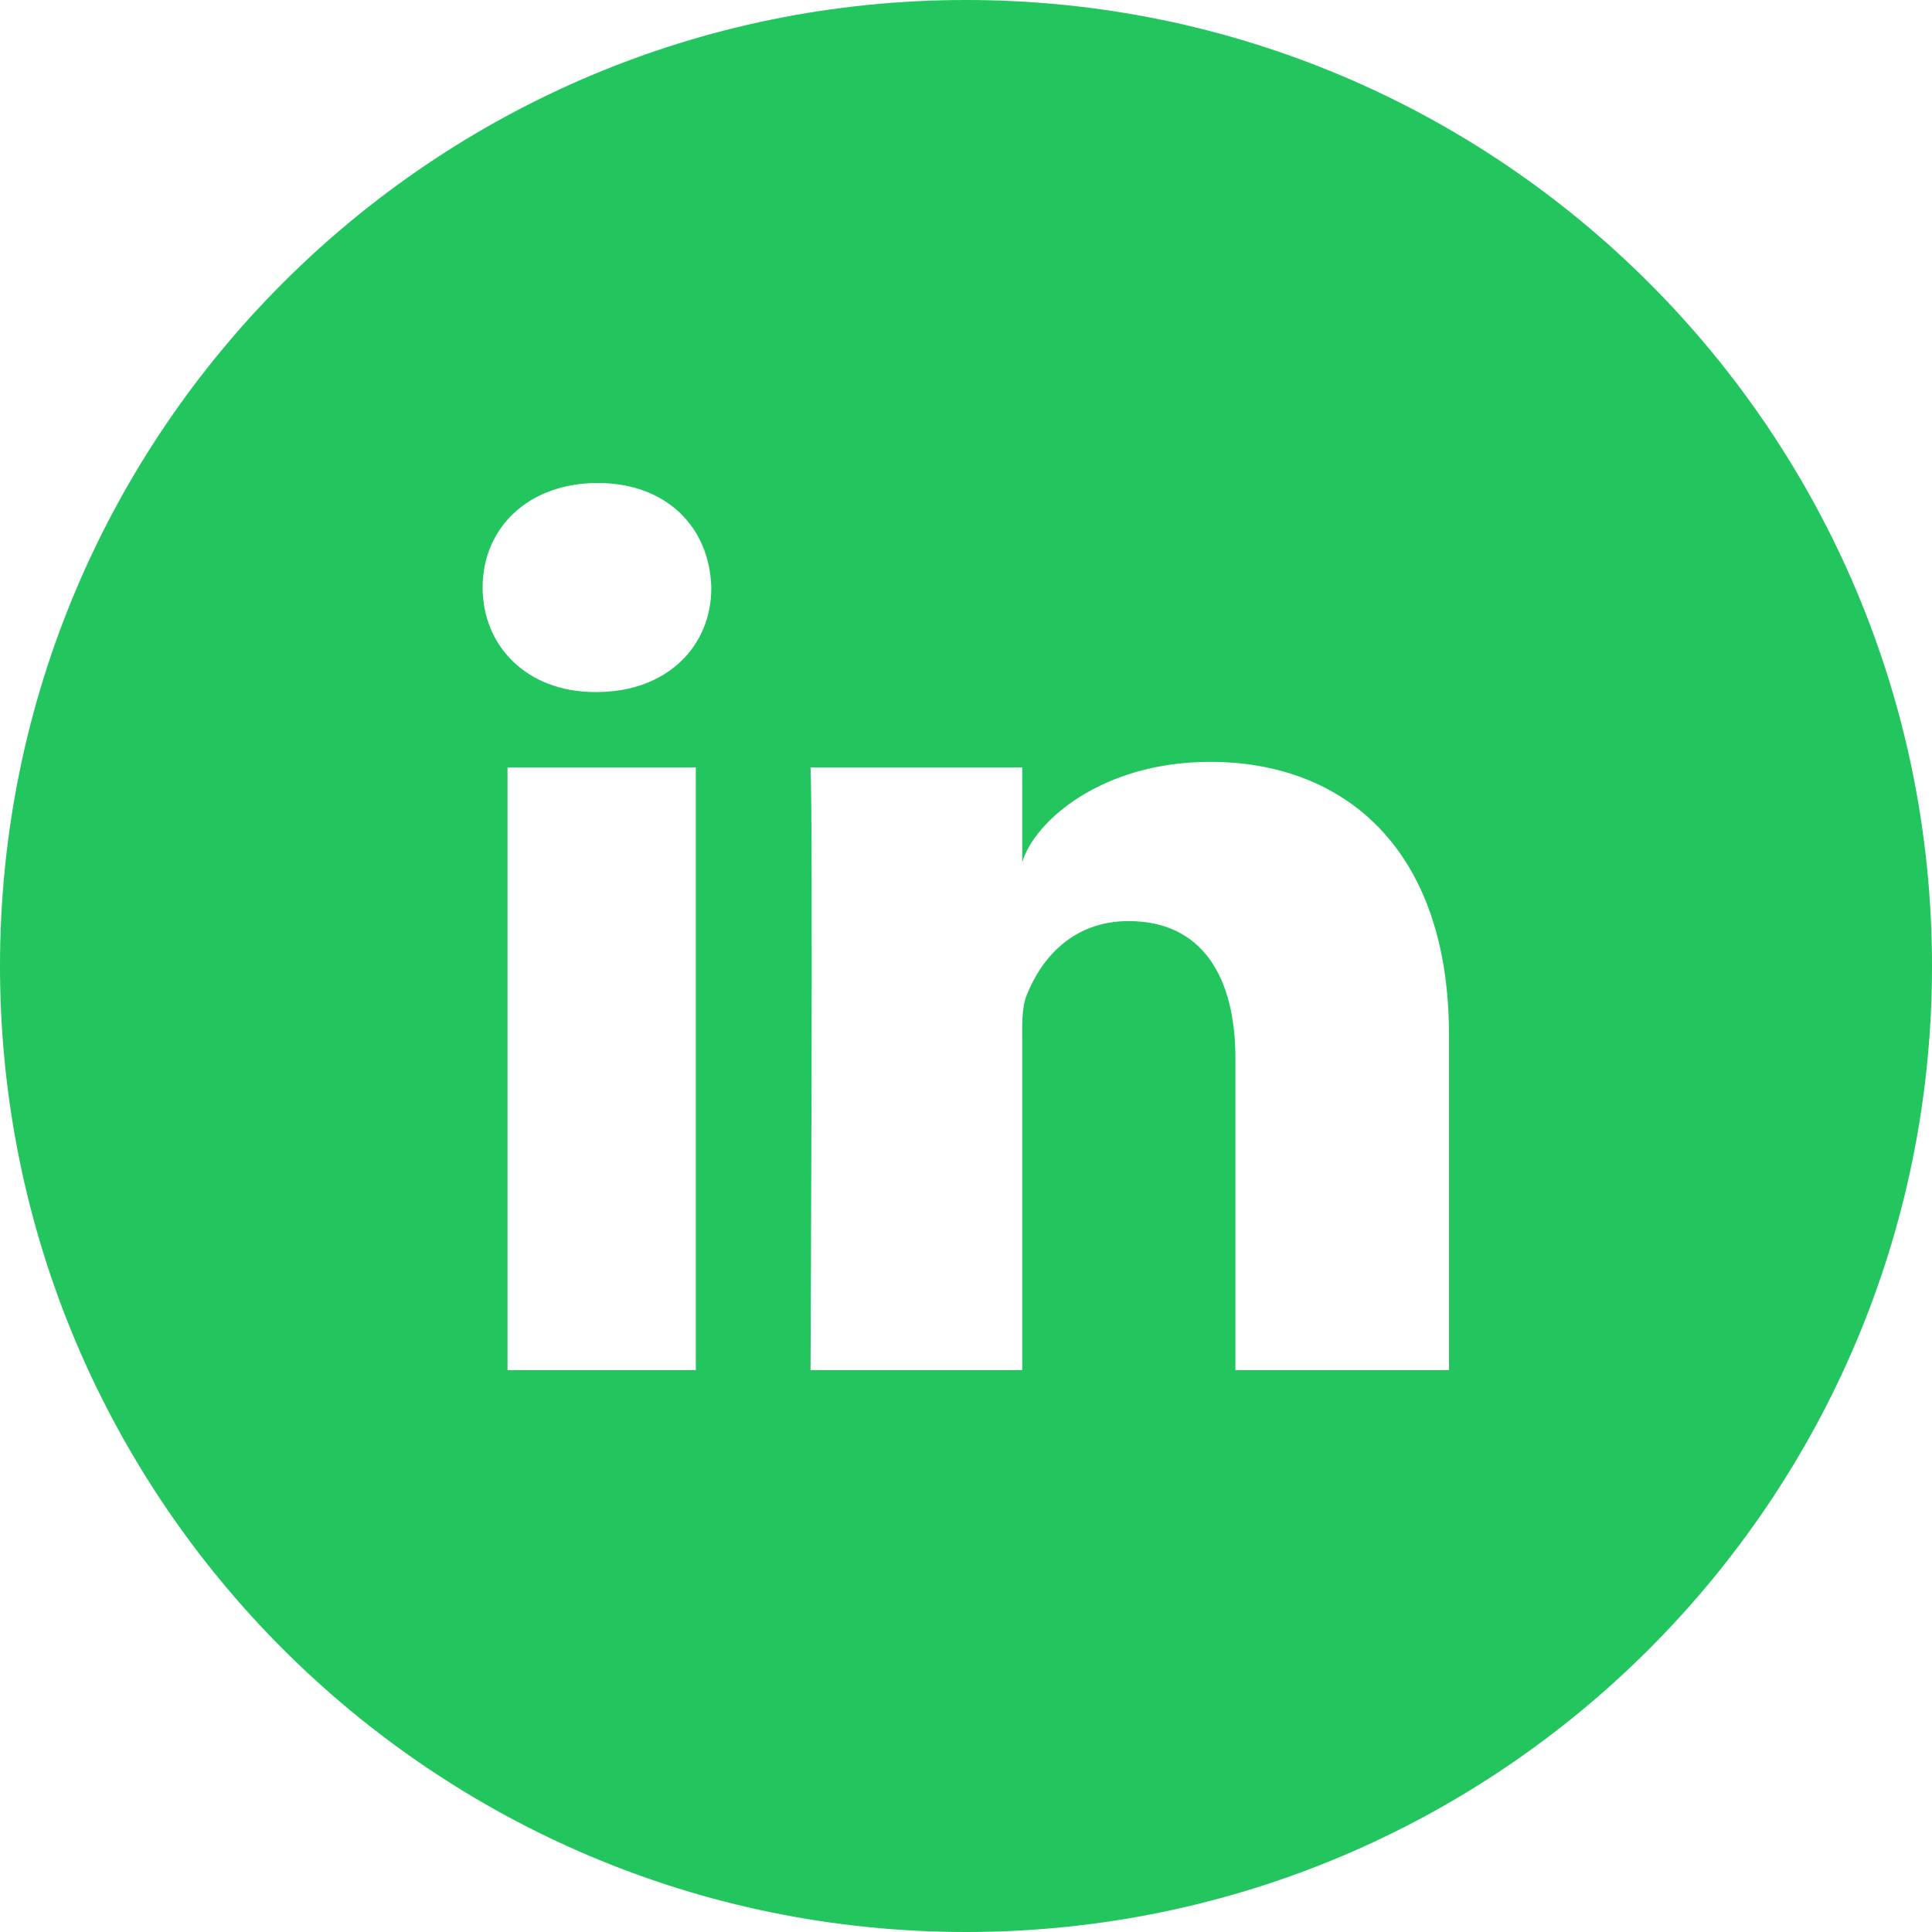
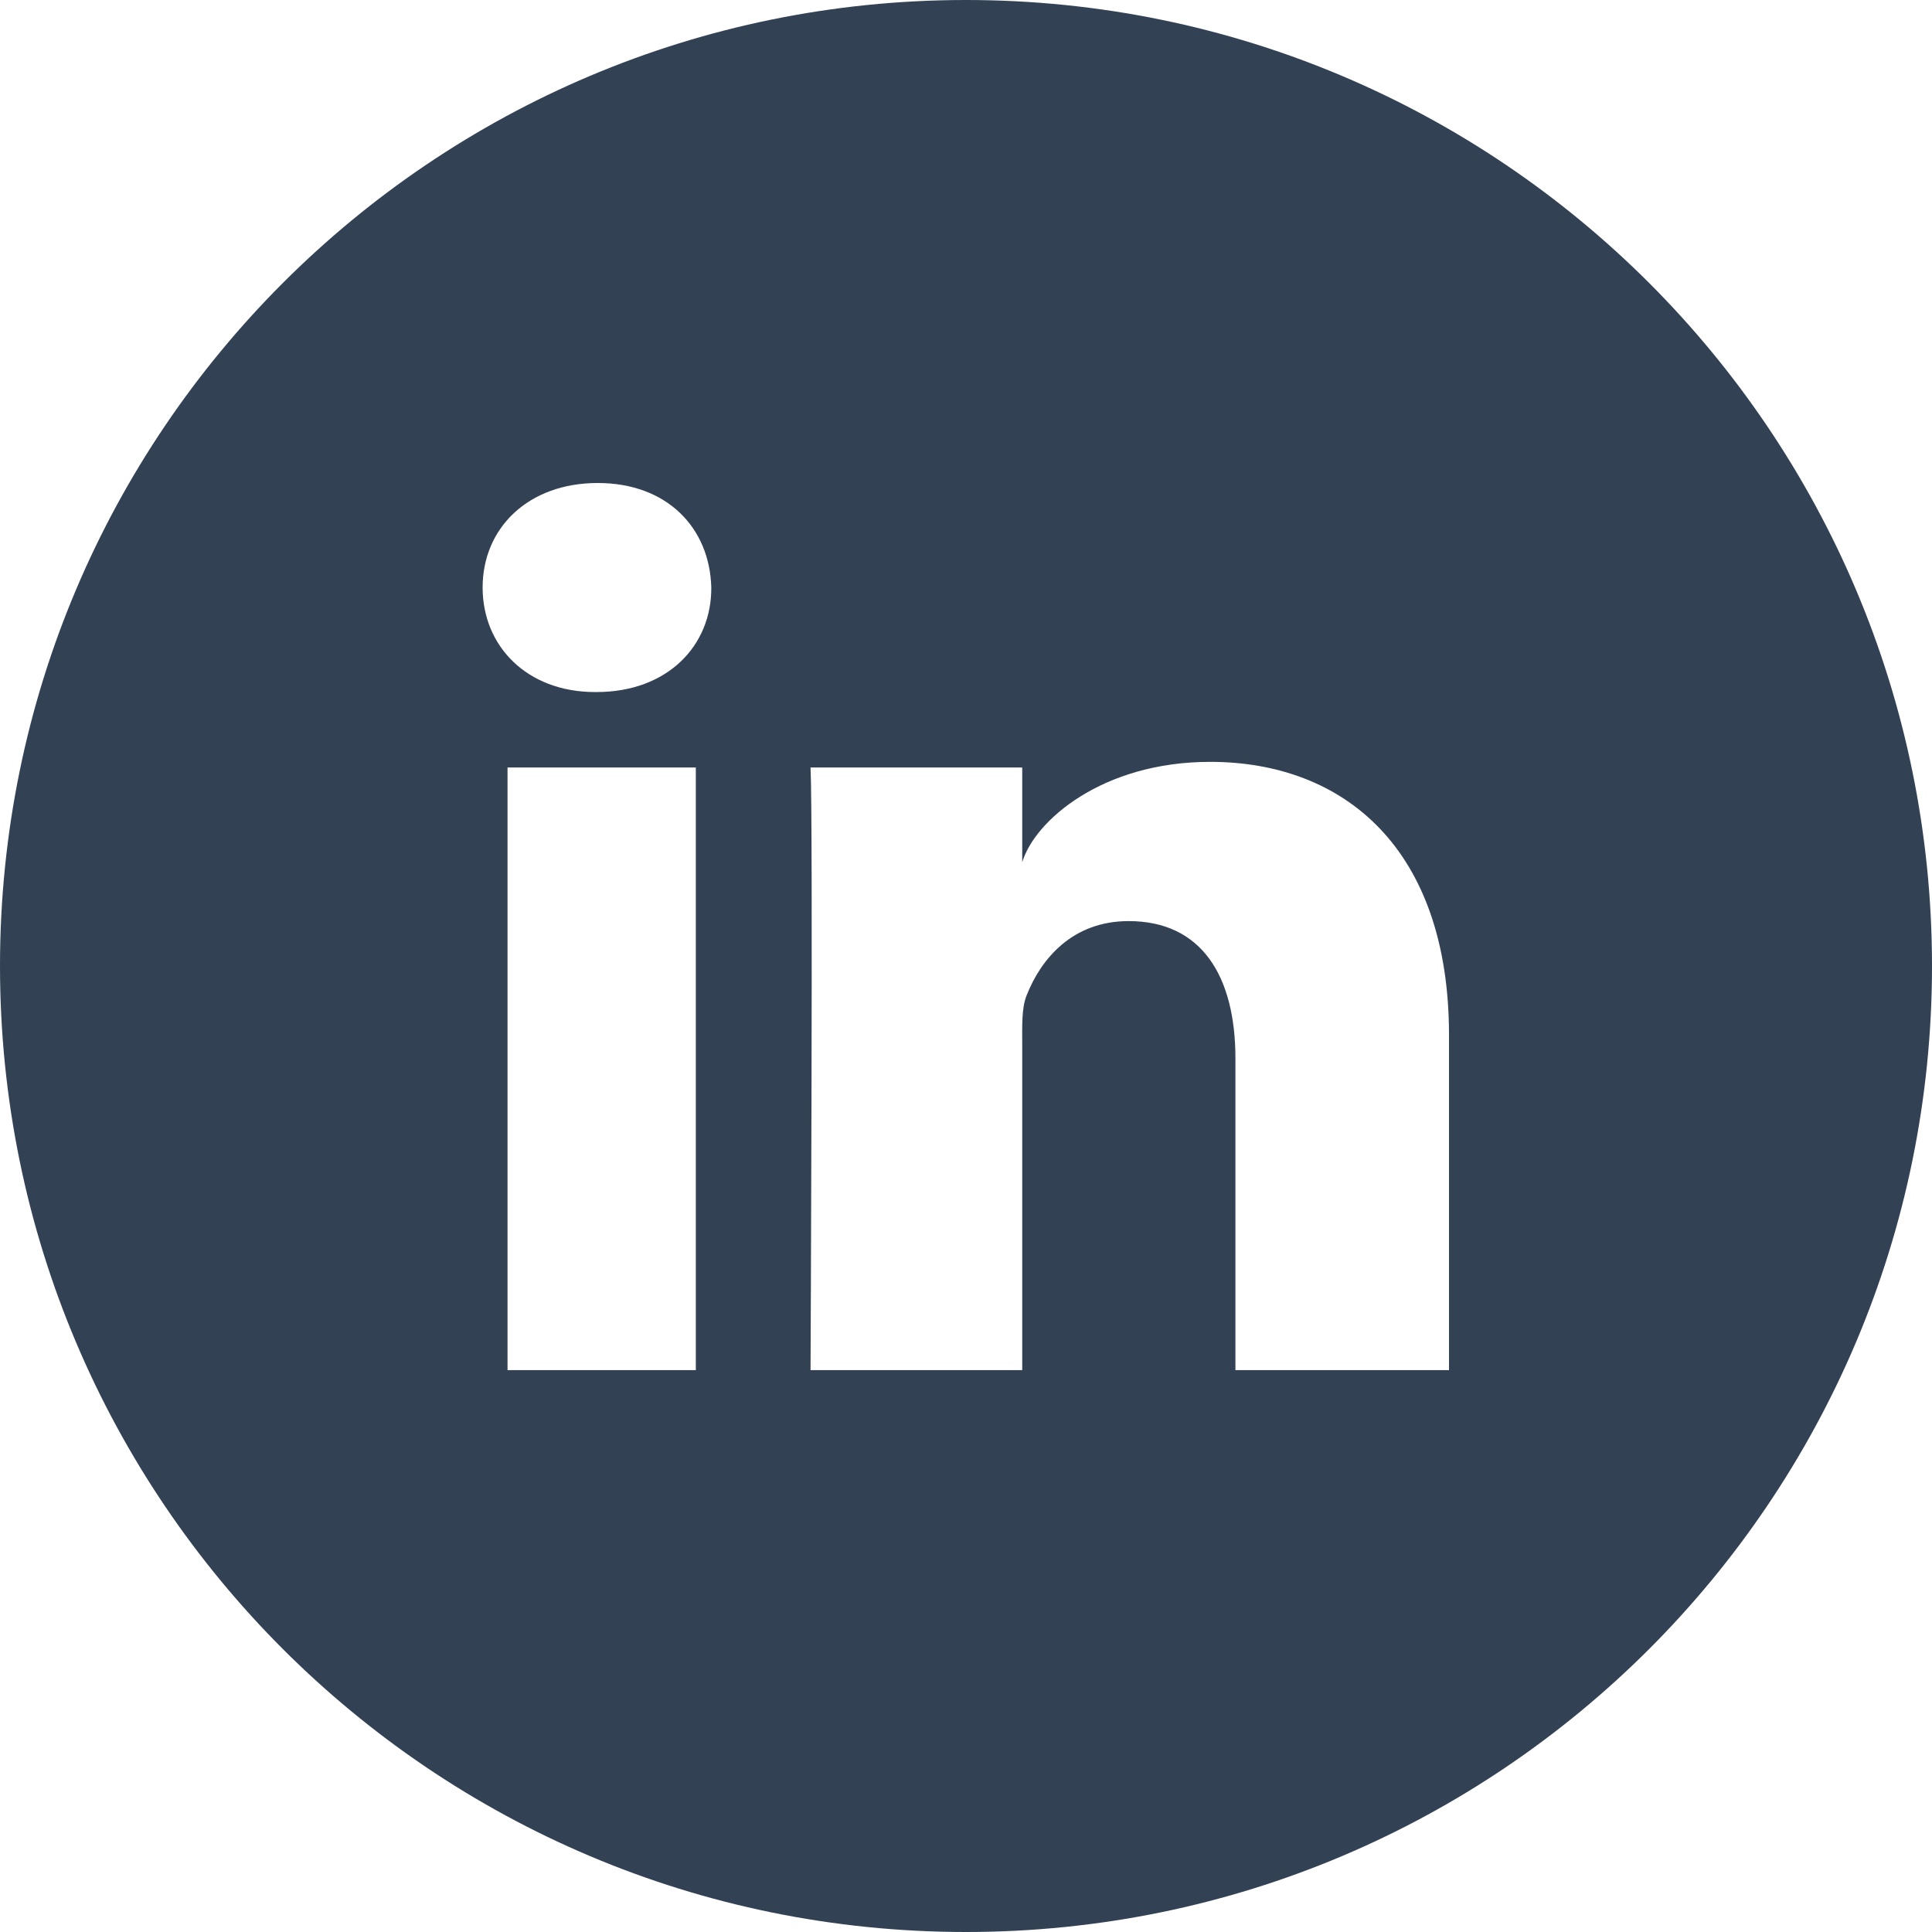
- <svg xmlns="http://www.w3.org/2000/svg" fill="#22c55e" height="800px" width="800px" version="1.1" id="Layer_1" viewBox="-143 145 512 512" xml:space="preserve">
+ <svg xmlns="http://www.w3.org/2000/svg" fill="#334155" height="800px" width="800px" version="1.1" id="Layer_1" viewBox="-143 145 512 512" xml:space="preserve">
  <path d="M113,145c-141.4,0-256,114.6-256,256s114.6,256,256,256s256-114.6,256-256S254.4,145,113,145z M41.4,508.1H-8.5V348.4h49.9  V508.1z M15.1,328.4h-0.4c-18.1,0-29.8-12.2-29.8-27.7c0-15.8,12.1-27.7,30.5-27.7c18.4,0,29.7,11.9,30.1,27.7  C45.6,316.1,33.9,328.4,15.1,328.4z M241,508.1h-56.6v-82.6c0-21.6-8.8-36.4-28.3-36.4c-14.9,0-23.2,10-27,19.6  c-1.4,3.4-1.2,8.2-1.2,13.1v86.3H71.8c0,0,0.7-146.4,0-159.7h56.1v25.1c3.3-11,21.2-26.6,49.8-26.6c35.5,0,63.3,23,63.3,72.4V508.1z  " />
</svg>
